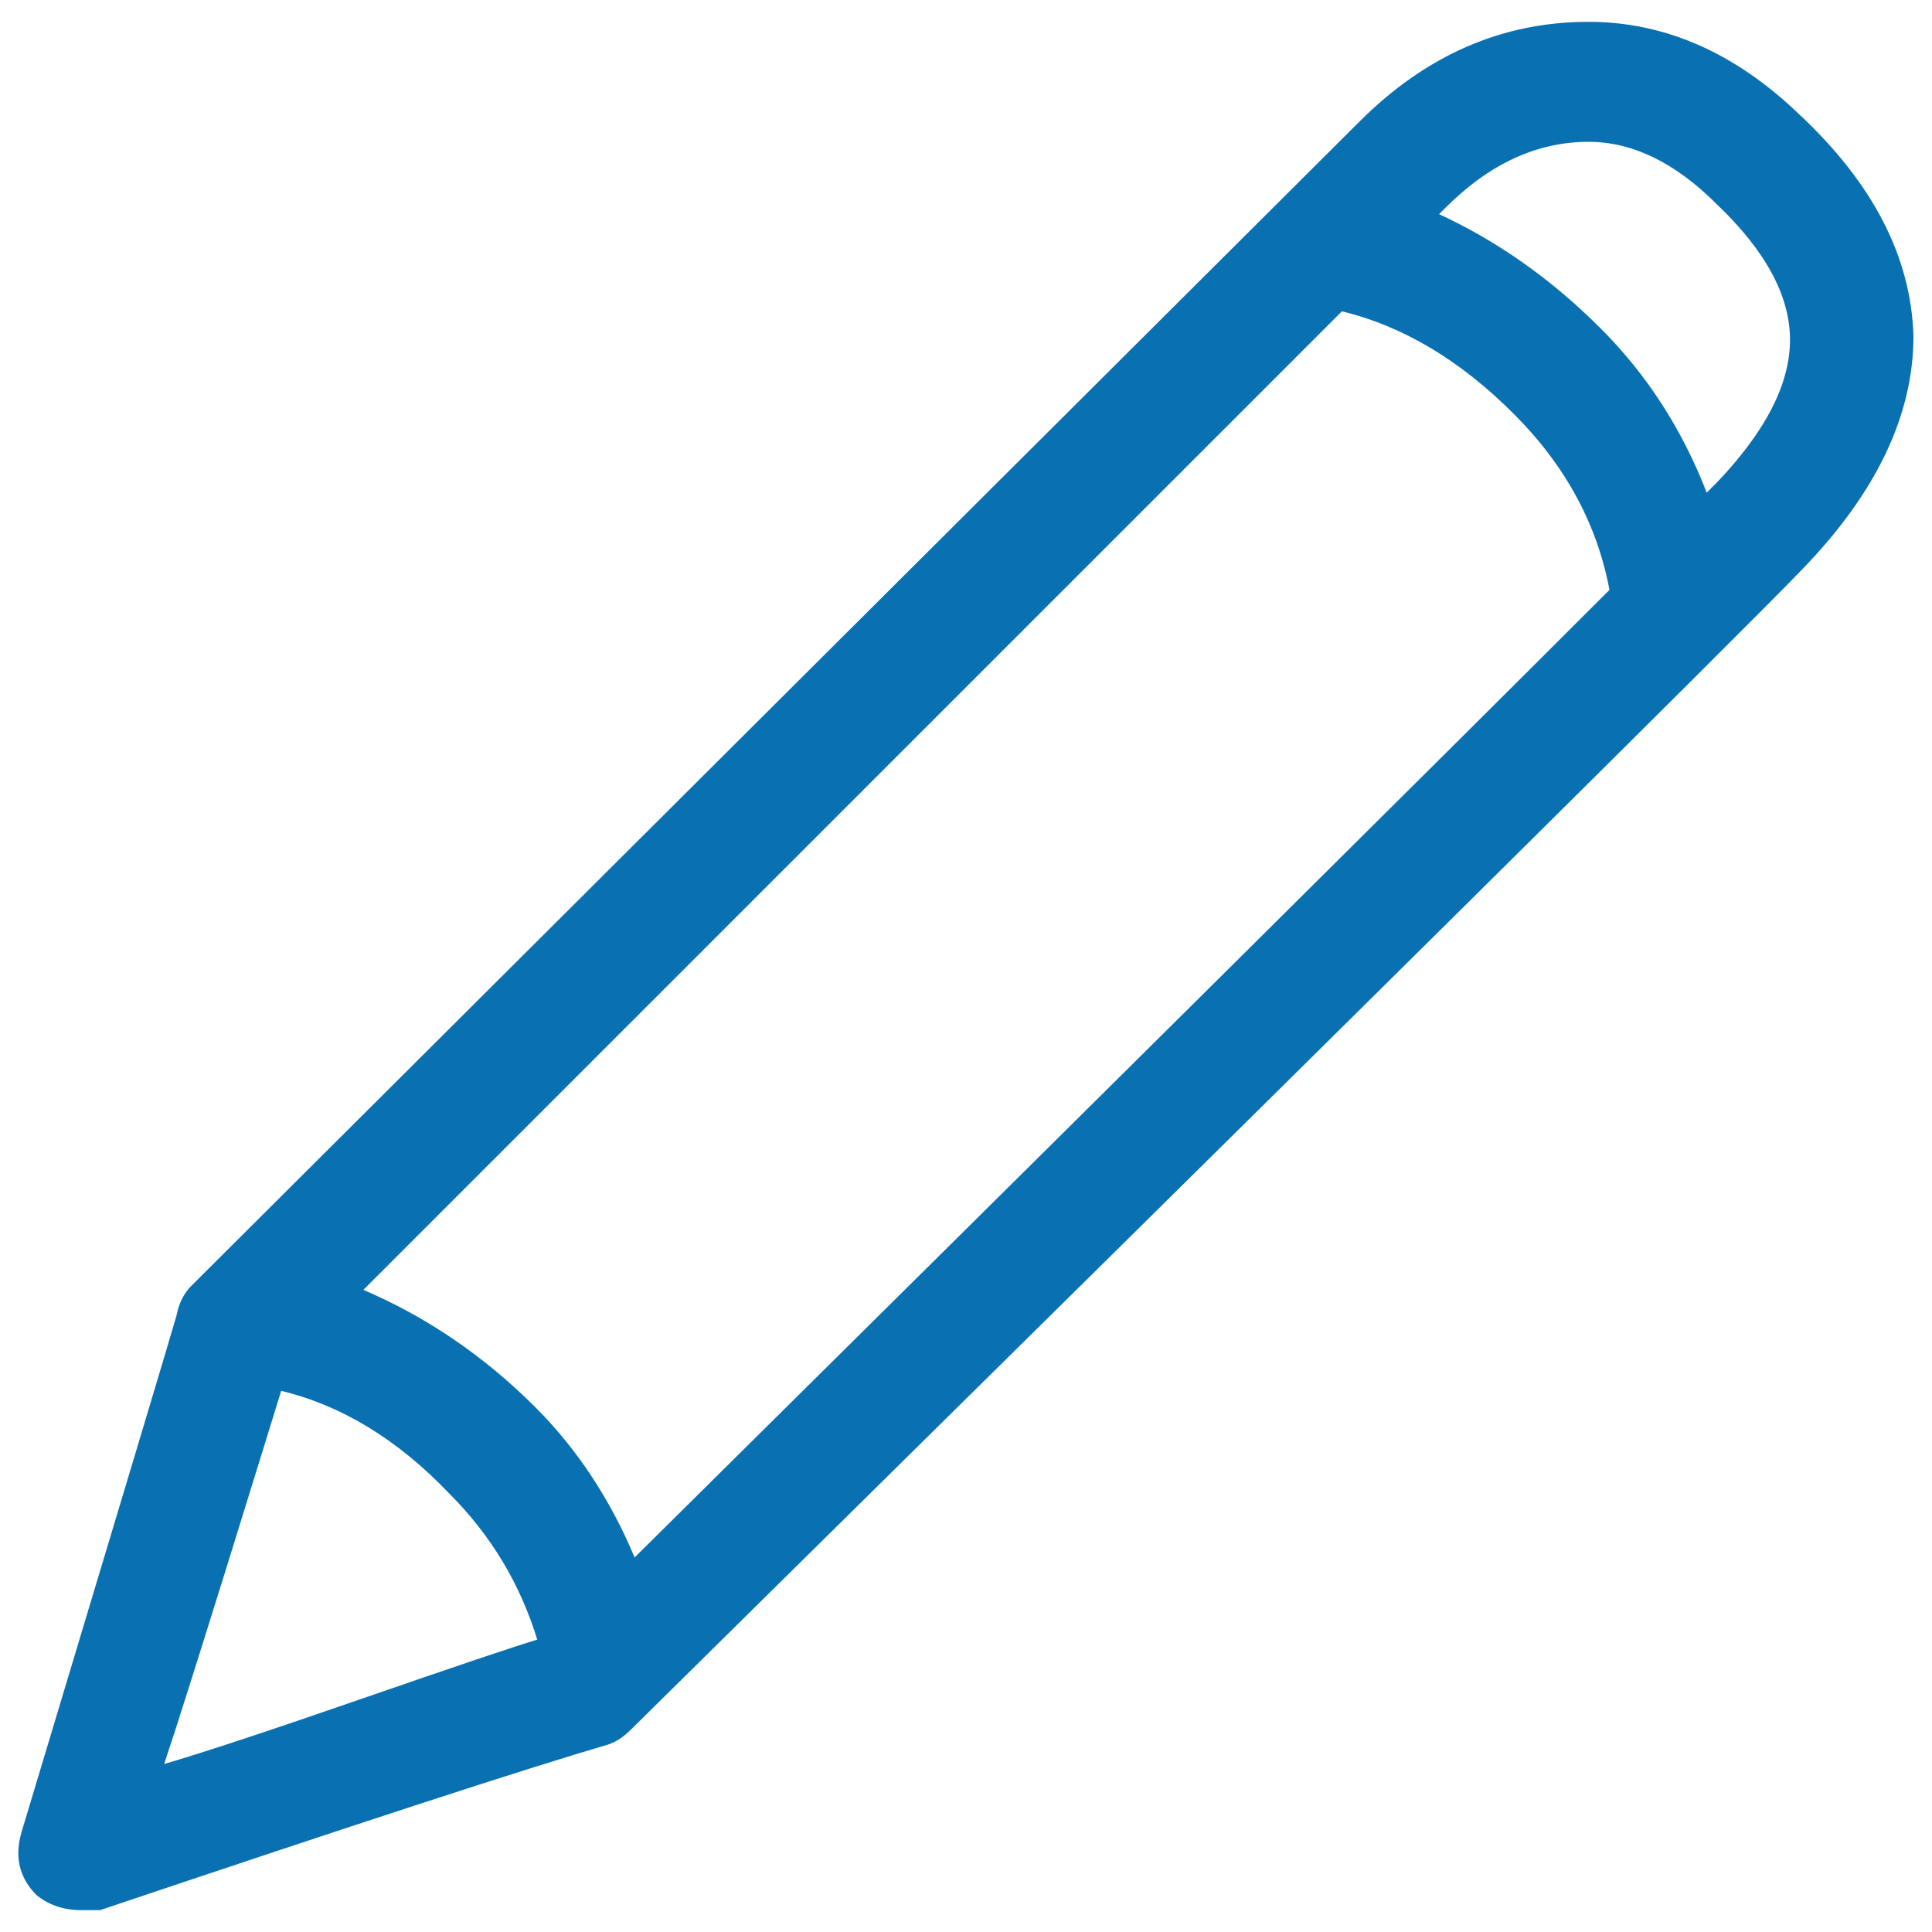
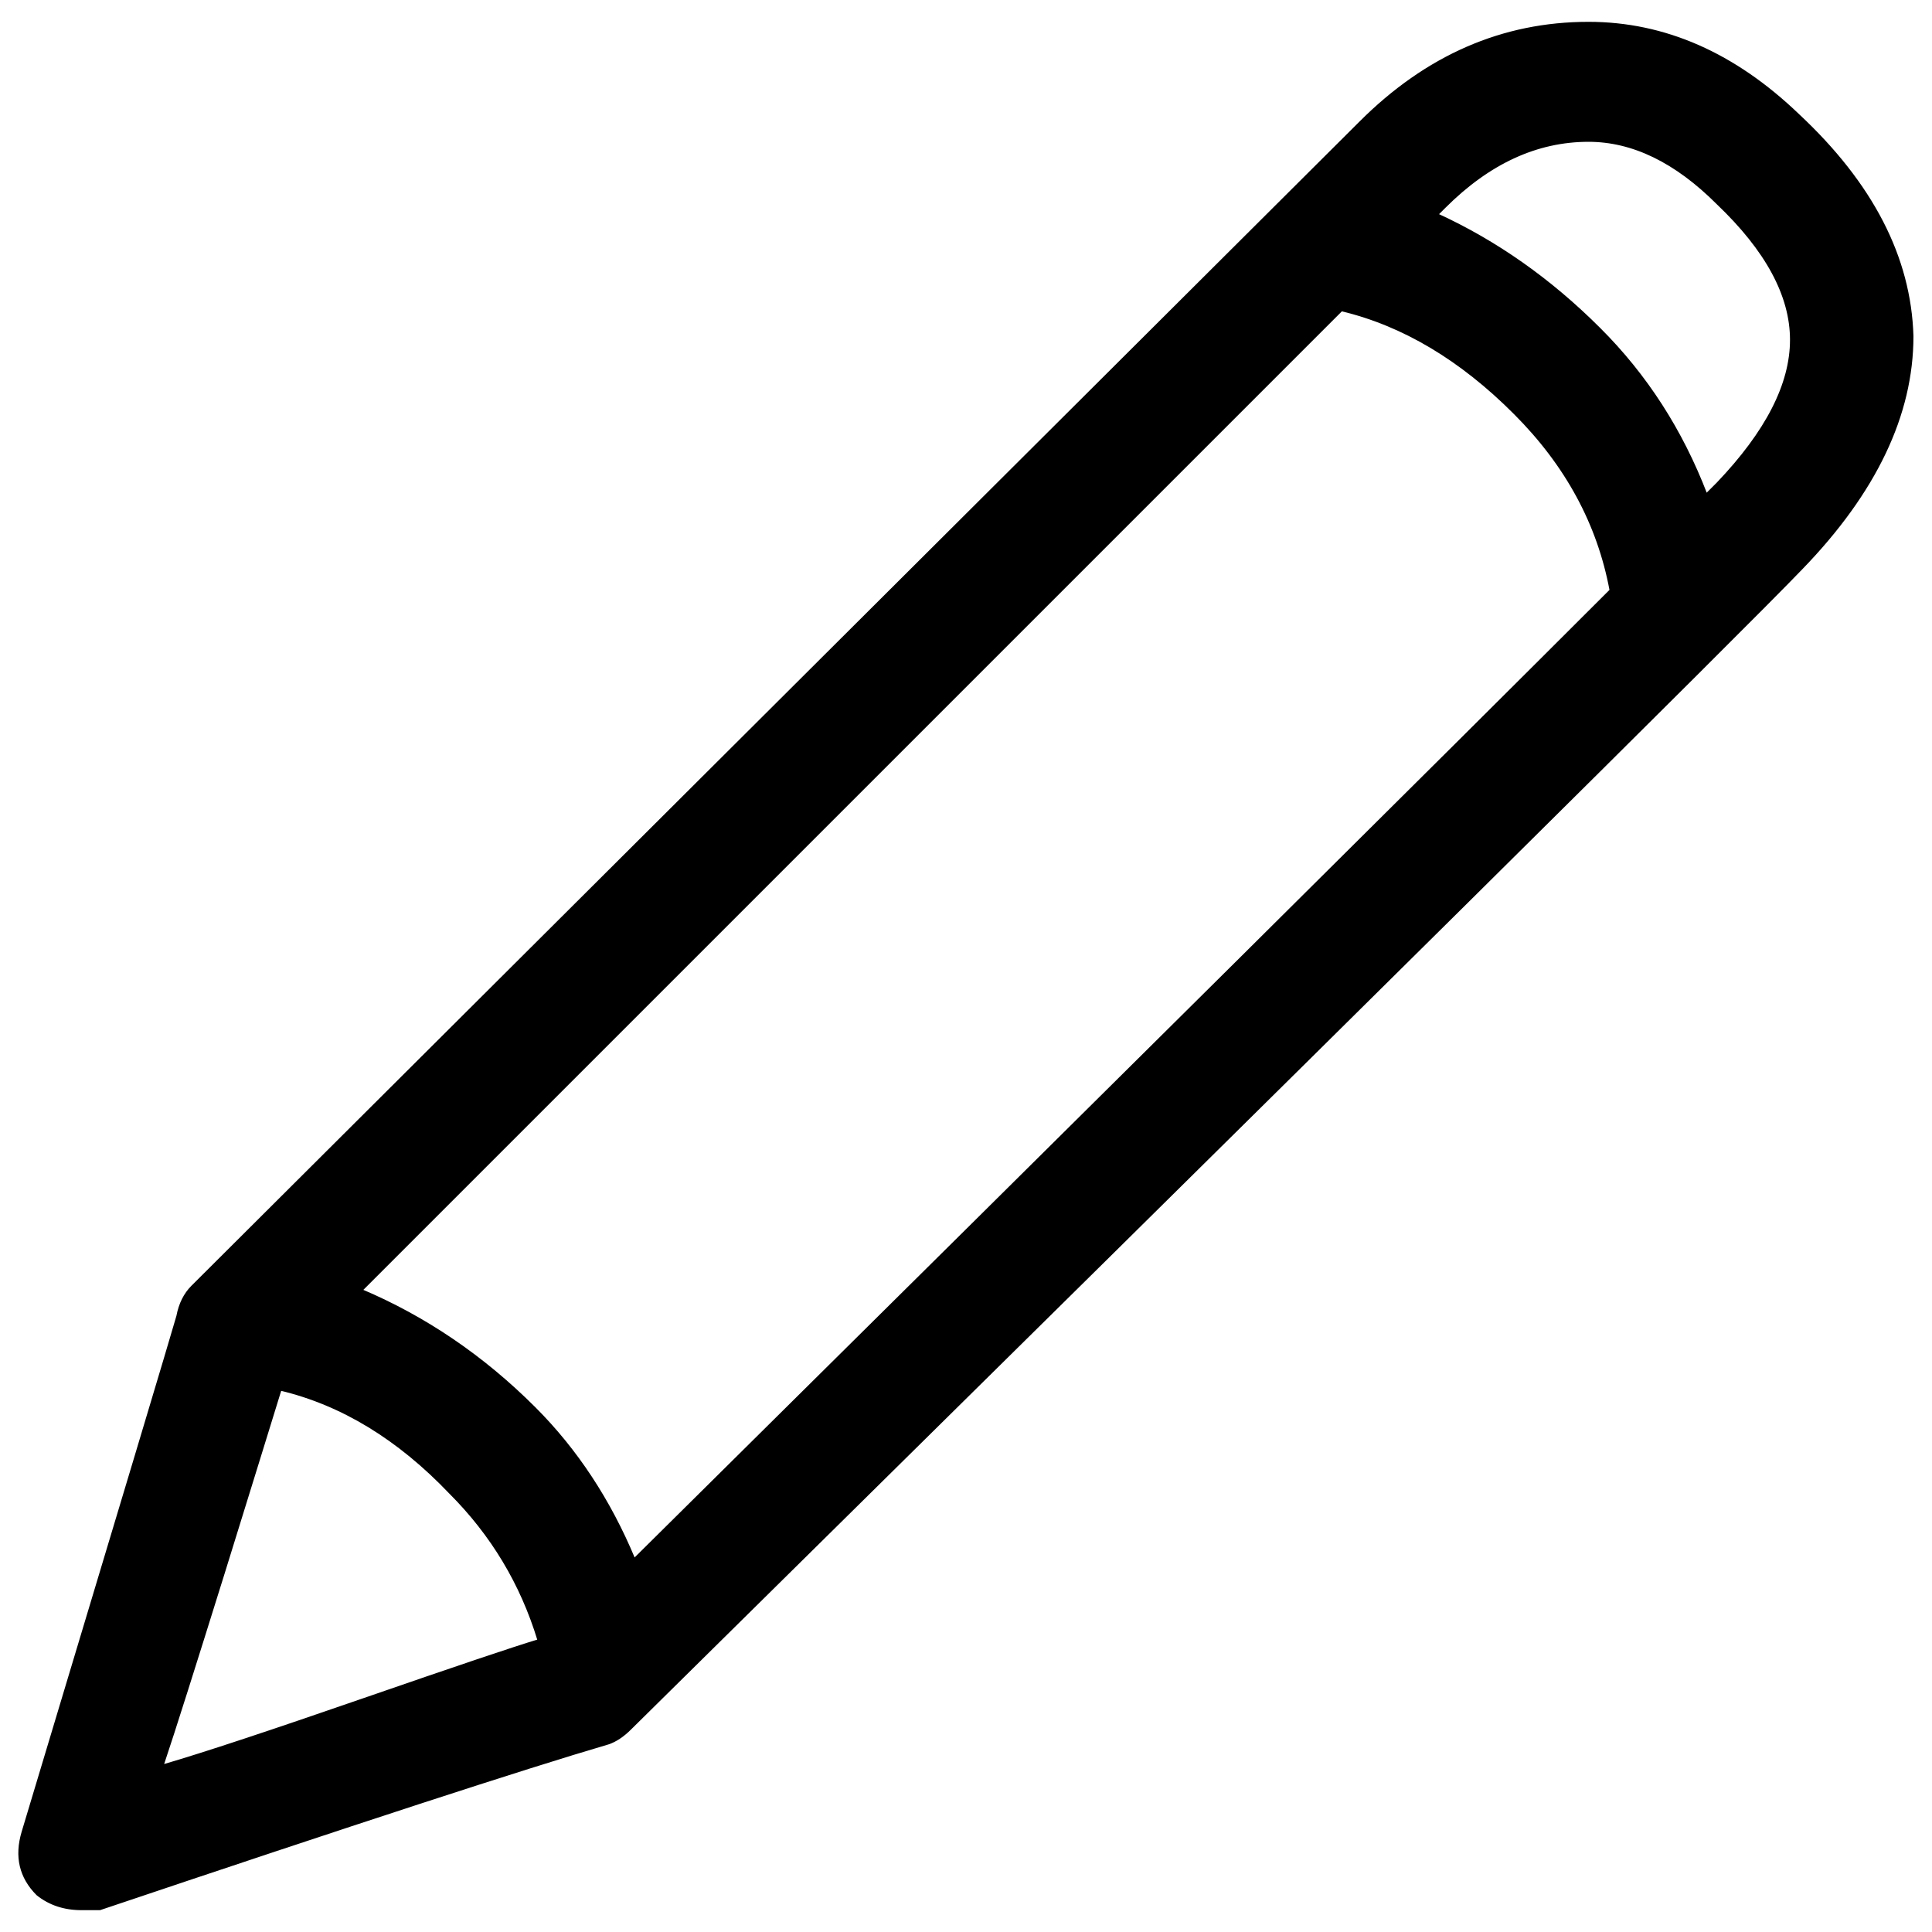
<svg xmlns="http://www.w3.org/2000/svg" version="1.1" x="0px" y="0px" viewBox="0 0 1000 1000" enable-background="new 0 0 1000 1000" xml:space="preserve">
  <g>
    <g transform="matrix(1 0 0 -1 0 480)">
-       <path stroke="#0971B2" fill="#0971B2" d="M930.9,420.5c-33.1,31.8-69.3,47.7-108.7,47.7c-44.5,0-83.9-17.2-118.2-51.5L99.4-185.9c-3.8-3.8-6.4-8.9-7.6-15.3c-2.5-8.9-29.2-97.9-80.1-267c-3.8-12.7-1.3-23.5,7.6-32.4c6.4-5.1,14-7.6,22.9-7.6h9.5c132.2,44.5,219.9,73.1,263.2,85.8c3.8,1.3,7.6,3.8,11.4,7.6c375,370,577.2,570.2,606.4,600.7c38.1,39.4,57.2,79.5,57.2,120.1C988.7,346.8,969,384.9,930.9,420.5z M694.4,319.4c31.8-7.6,61.7-25.4,89.6-53.4c26.7-26.7,43.2-57.2,49.6-91.5C747.2,88.1,578.7-79.1,328.3-327c-12.7,30.5-29.9,56.6-51.5,78.2c-26.7,26.7-56.6,47-89.6,61L332.1-42.9l210.7,210.7L694.4,319.4z M145.2-239.3c31.8-7.6,61-25.4,87.7-53.4c21.6-21.6,36.9-47,45.8-76.3c-12.7-3.8-42.9-14-90.6-30.5c-47.7-16.5-82.3-28-103.9-34.3c6.4,19.1,16.8,52.1,31.5,99.2C130.3-287.6,140.1-255.8,145.2-239.3z M888.9,229.8l-5.7-5.7c-12.7,33.1-31.1,61.7-55.3,85.8C802.5,335.3,774.5,355,744,369l1.9,1.9l1.9,1.9c22.9,22.9,47.7,34.3,74.4,34.3c22.9,0,45.1-10.8,66.7-32.4c25.4-24.2,38.1-47.7,38.1-70.6S914.4,256.5,888.9,229.8z" />
+       <path stroke="currentColor" fill="currentColor" d="M930.9,420.5c-33.1,31.8-69.3,47.7-108.7,47.7c-44.5,0-83.9-17.2-118.2-51.5L99.4-185.9c-3.8-3.8-6.4-8.9-7.6-15.3c-2.5-8.9-29.2-97.9-80.1-267c-3.8-12.7-1.3-23.5,7.6-32.4c6.4-5.1,14-7.6,22.9-7.6h9.5c132.2,44.5,219.9,73.1,263.2,85.8c3.8,1.3,7.6,3.8,11.4,7.6c375,370,577.2,570.2,606.4,600.7c38.1,39.4,57.2,79.5,57.2,120.1C988.7,346.8,969,384.9,930.9,420.5z M694.4,319.4c31.8-7.6,61.7-25.4,89.6-53.4c26.7-26.7,43.2-57.2,49.6-91.5C747.2,88.1,578.7-79.1,328.3-327c-12.7,30.5-29.9,56.6-51.5,78.2c-26.7,26.7-56.6,47-89.6,61L332.1-42.9l210.7,210.7L694.4,319.4z M145.2-239.3c31.8-7.6,61-25.4,87.7-53.4c21.6-21.6,36.9-47,45.8-76.3c-12.7-3.8-42.9-14-90.6-30.5c-47.7-16.5-82.3-28-103.9-34.3c6.4,19.1,16.8,52.1,31.5,99.2C130.3-287.6,140.1-255.8,145.2-239.3z M888.9,229.8l-5.7-5.7c-12.7,33.1-31.1,61.7-55.3,85.8C802.5,335.3,774.5,355,744,369l1.9,1.9l1.9,1.9c22.9,22.9,47.7,34.3,74.4,34.3c22.9,0,45.1-10.8,66.7-32.4c25.4-24.2,38.1-47.7,38.1-70.6S914.4,256.5,888.9,229.8z" />
    </g>
  </g>
</svg>
